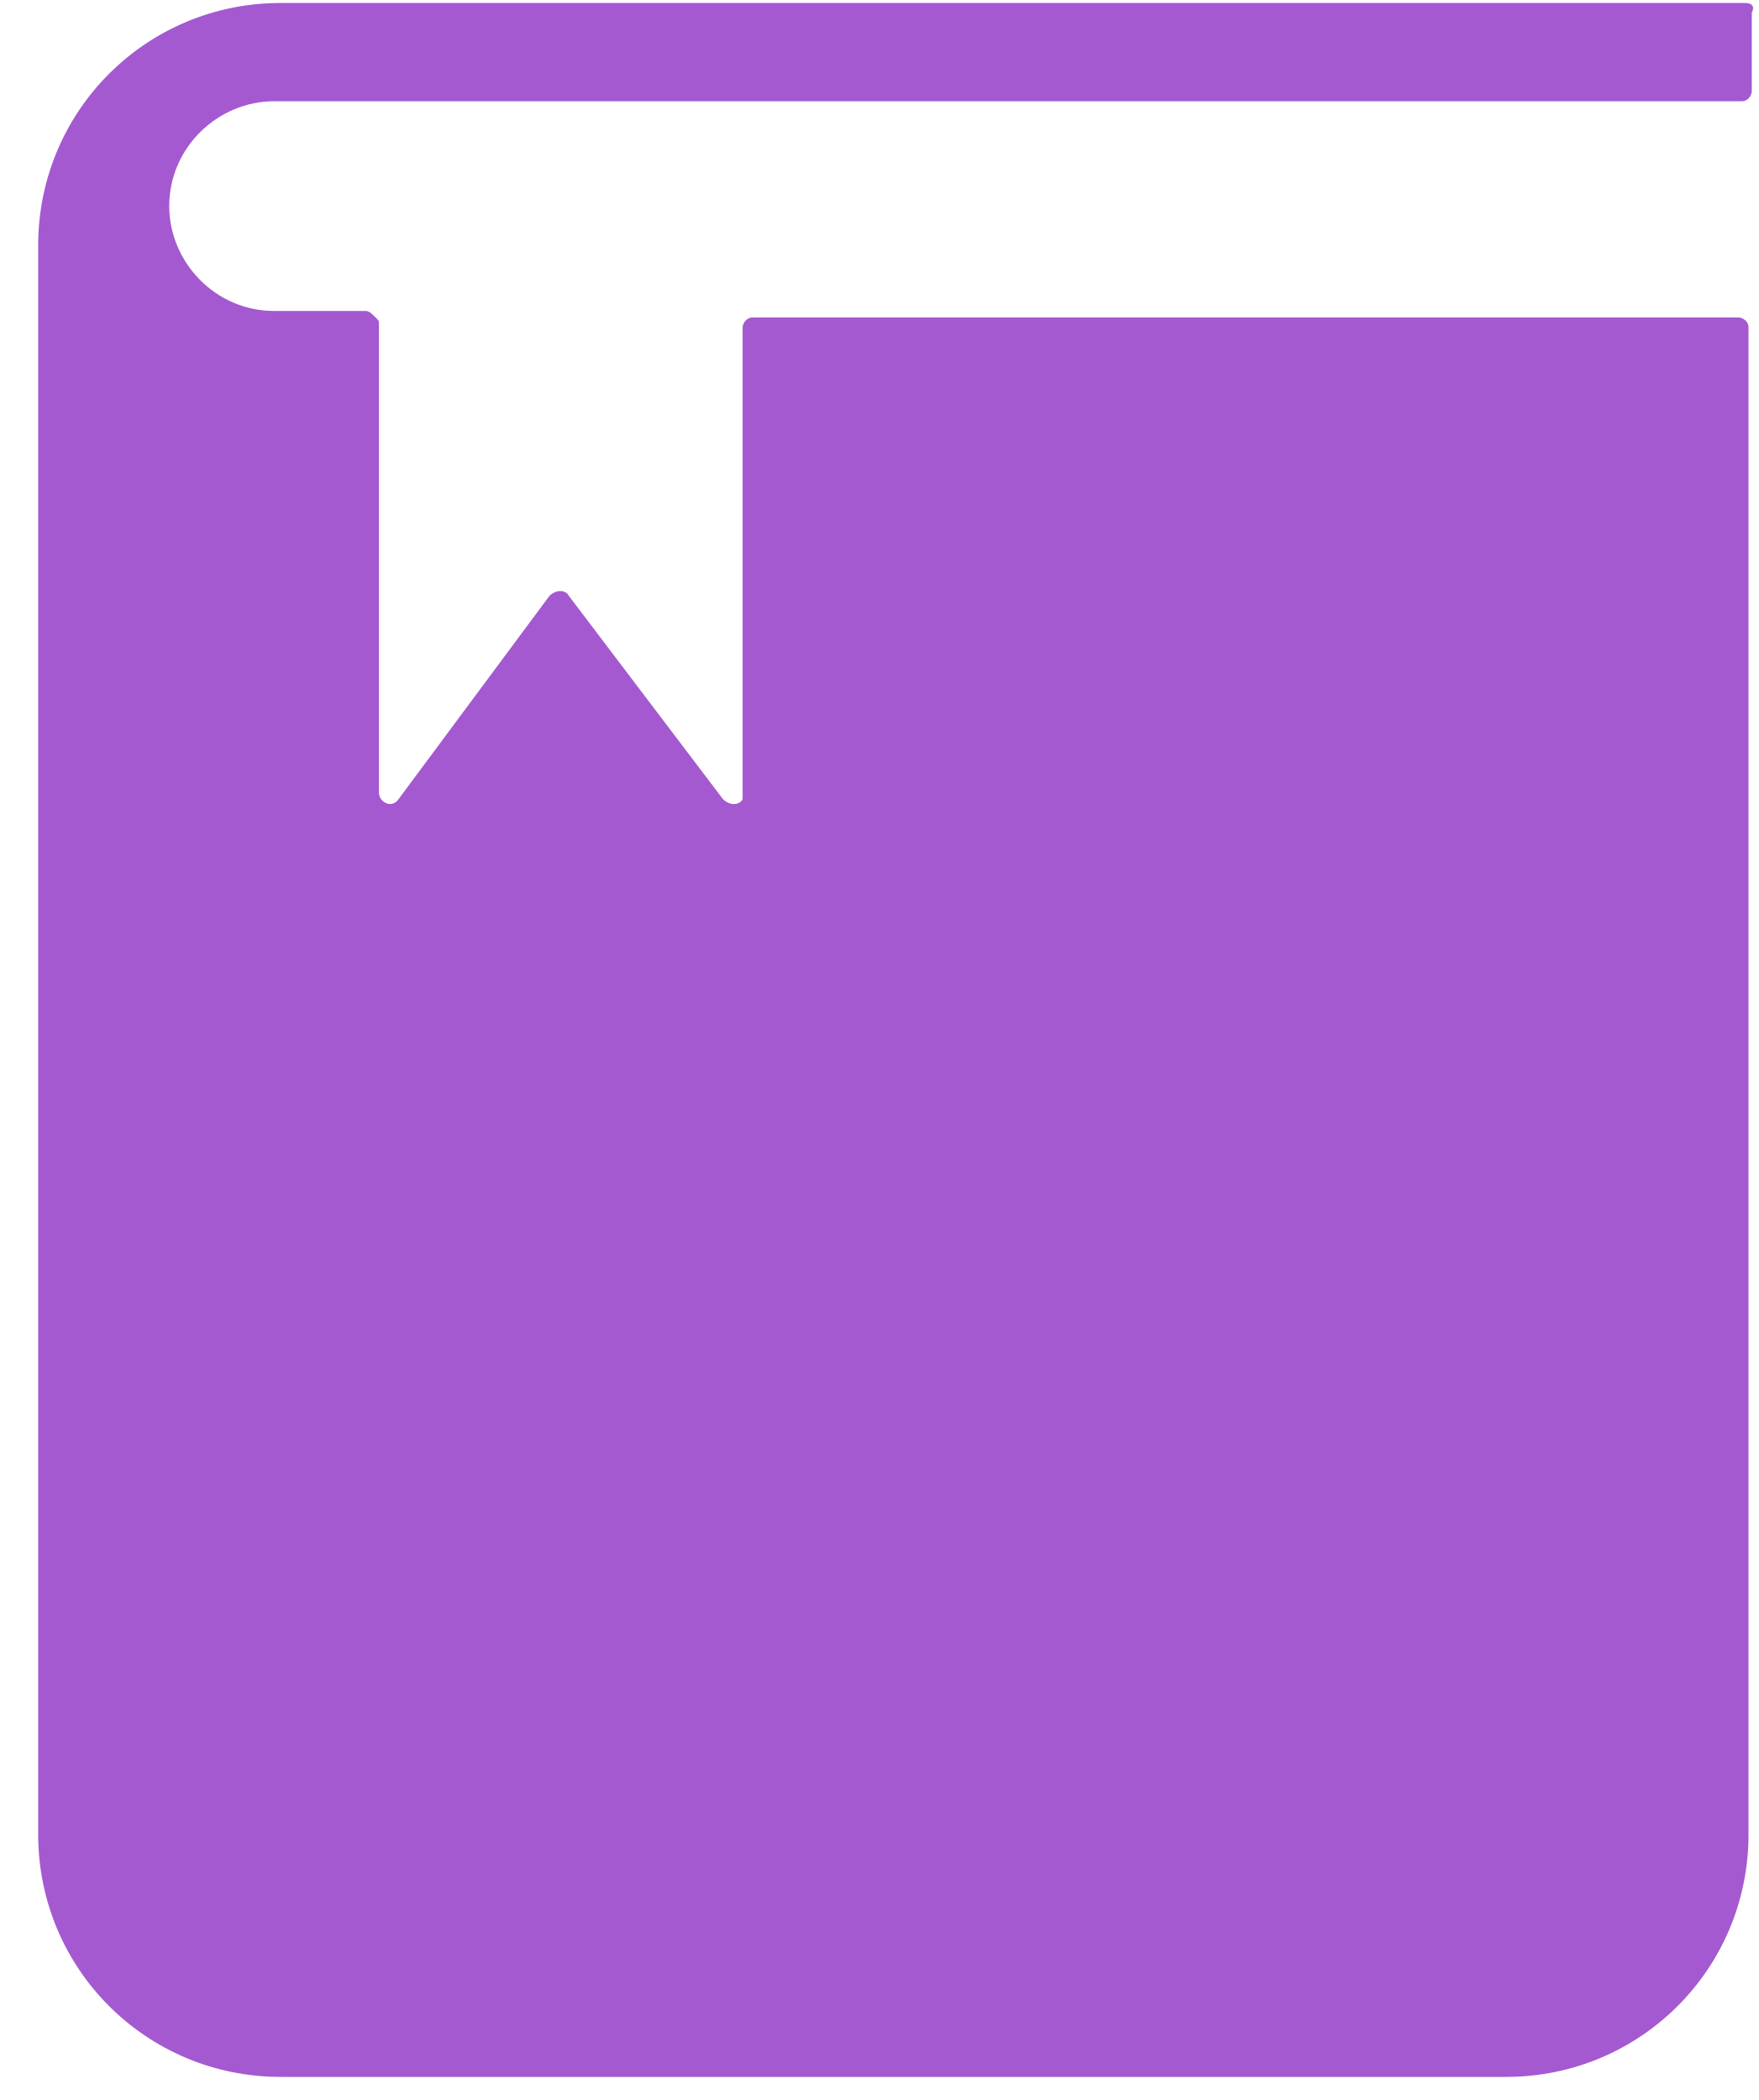
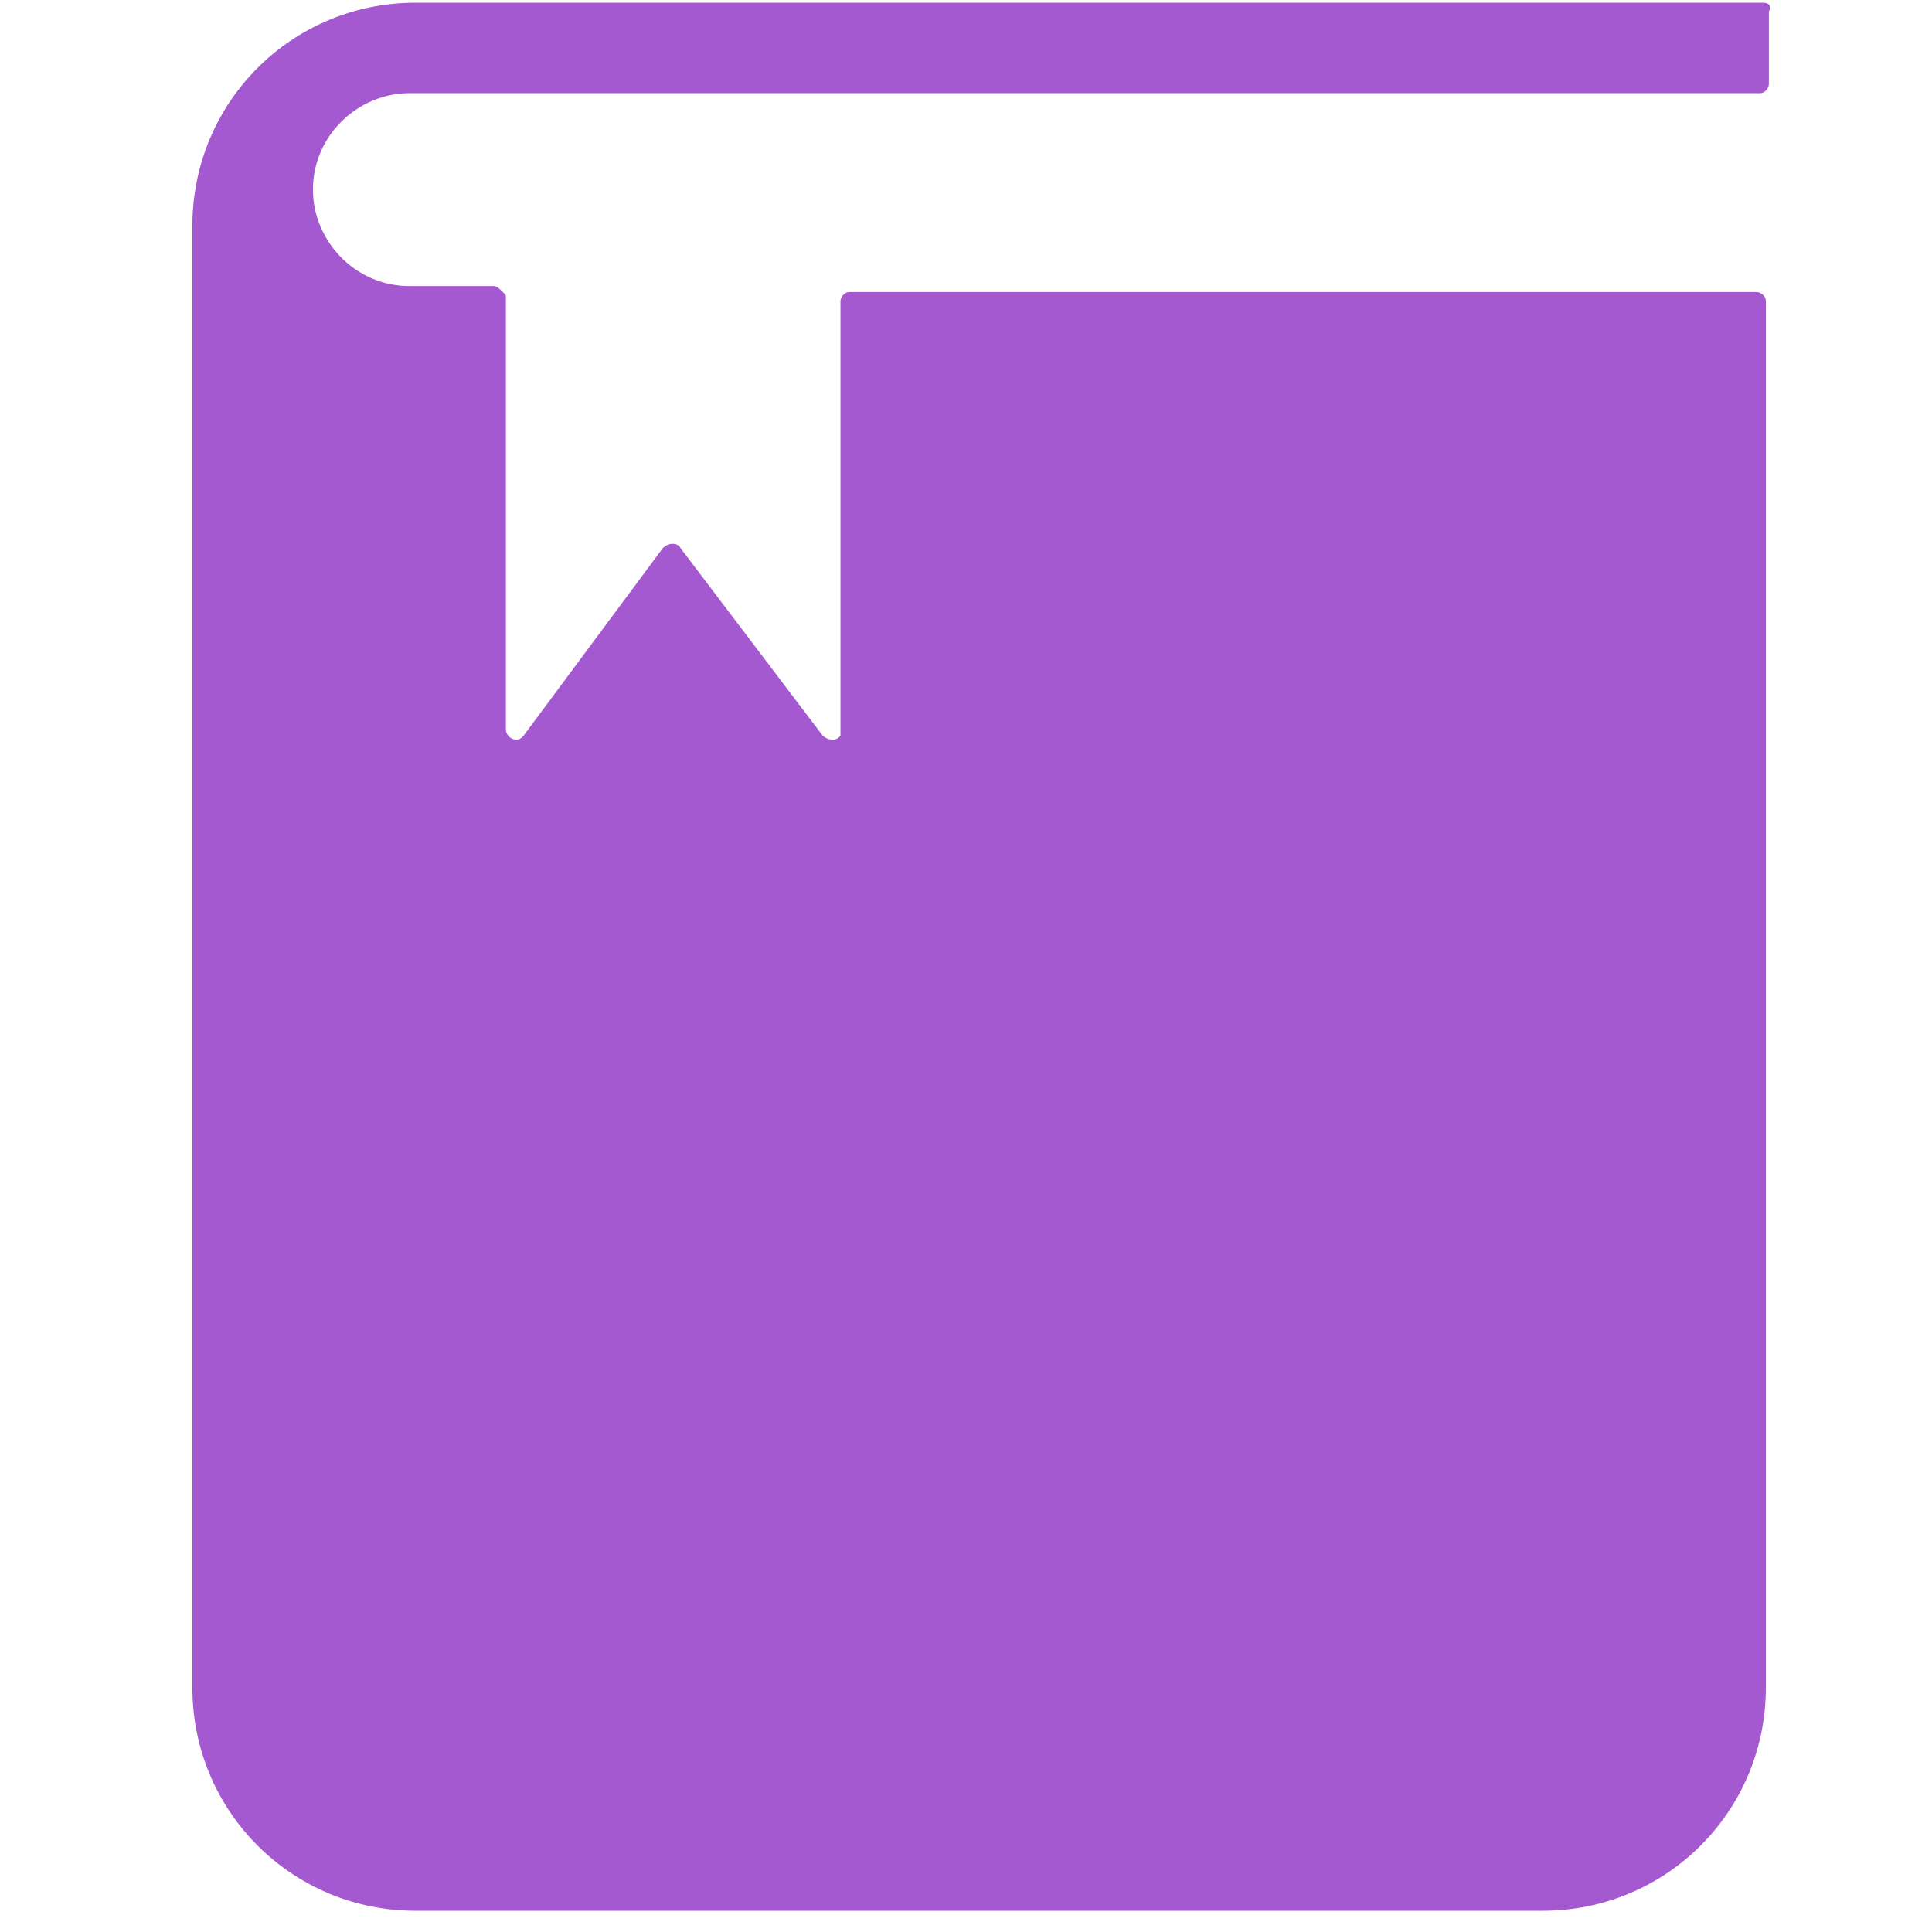
- <svg xmlns="http://www.w3.org/2000/svg" width="36" height="43" viewBox="0 0 36 43" fill="none">
+ <svg xmlns="http://www.w3.org/2000/svg" width="35" height="35" viewBox="0 0 36 43" fill="none">
  <path d="M35.735 0.061H31.441C31.307 0.061 31.24 0.061 31.106 0.061H5.746C2.996 0.061 0.782 2.274 0.782 5.025V37.563C0.782 40.313 2.996 42.527 5.746 42.527H30.837C33.588 42.527 35.802 40.313 35.802 37.563V6.702C35.802 6.568 35.668 6.501 35.6 6.501H15.407C15.273 6.501 15.206 6.635 15.206 6.702V8.312V16.229C15.206 16.296 15.206 16.296 15.206 16.363C15.139 16.497 14.937 16.497 14.803 16.363L11.65 12.204C11.583 12.069 11.382 12.069 11.248 12.204L8.161 16.363C8.027 16.564 7.759 16.43 7.759 16.229V9.386V6.635C7.759 6.568 7.759 6.568 7.692 6.501C7.625 6.434 7.558 6.367 7.491 6.367H5.612C4.404 6.367 3.465 5.361 3.465 4.22C3.465 3.012 4.472 2.073 5.612 2.073H27.349H35.668C35.802 2.073 35.869 1.939 35.869 1.872V0.262C35.936 0.128 35.869 0.061 35.735 0.061Z" fill="#A459D1" />
</svg>
